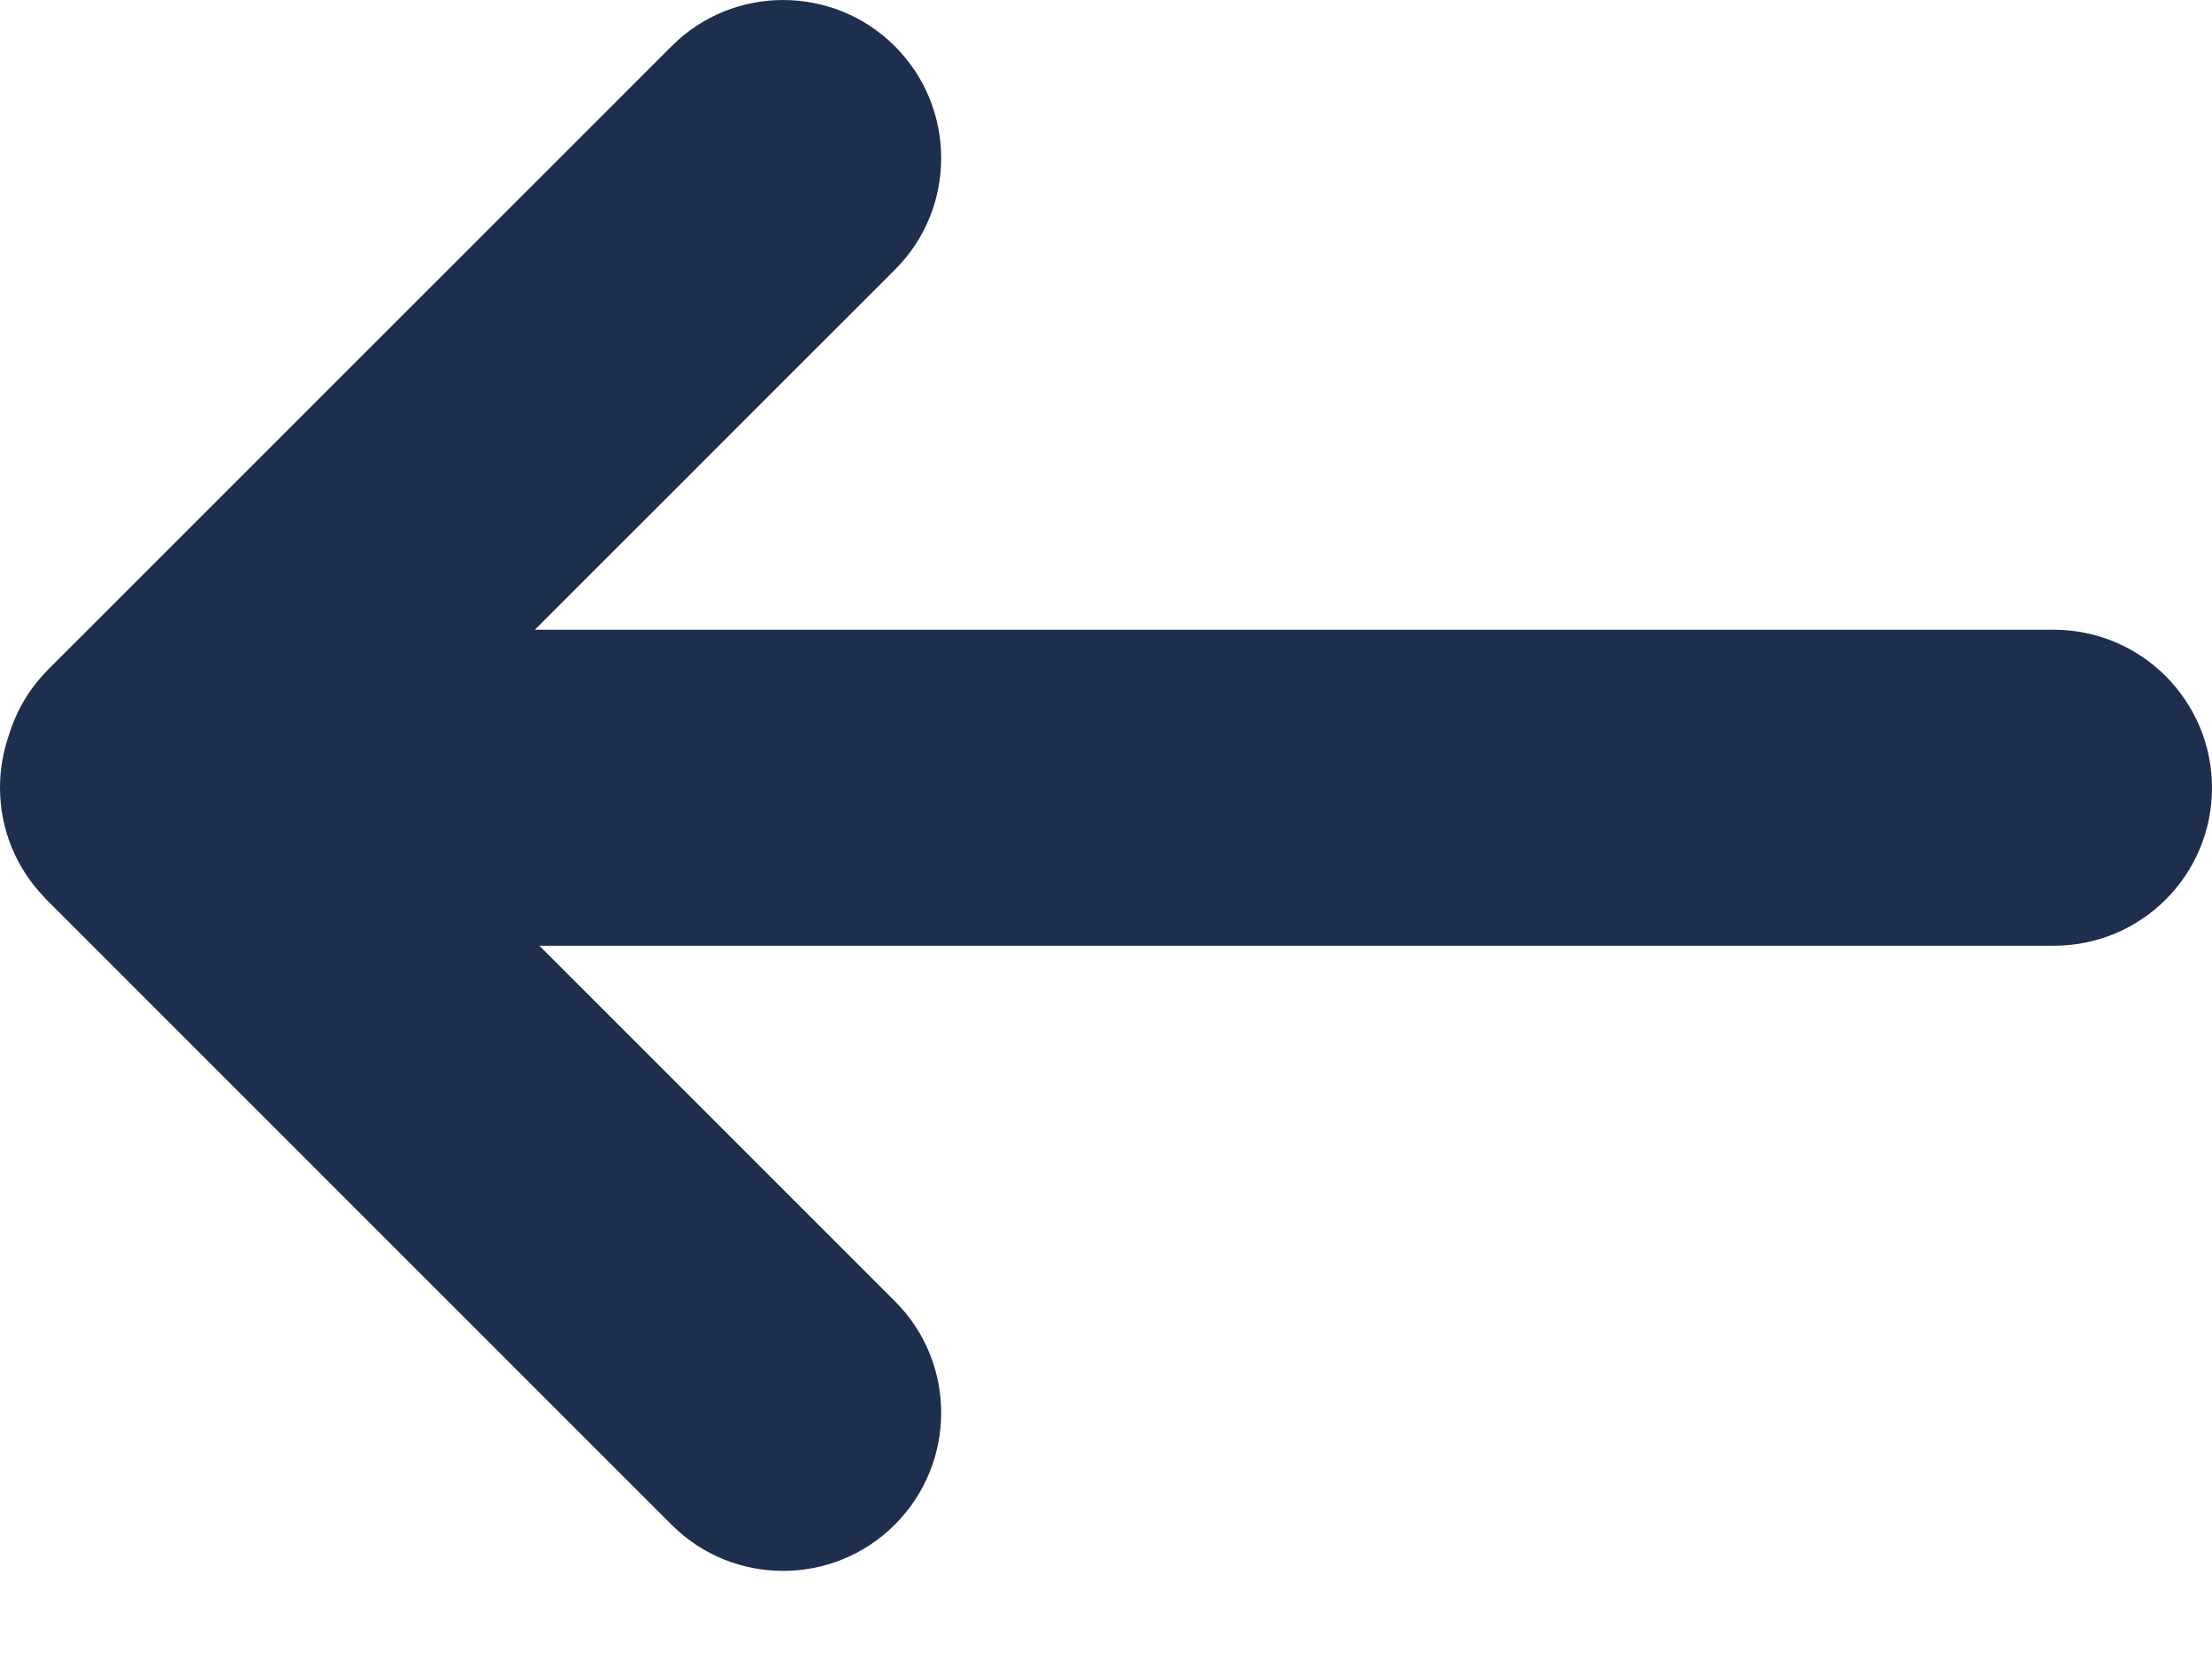
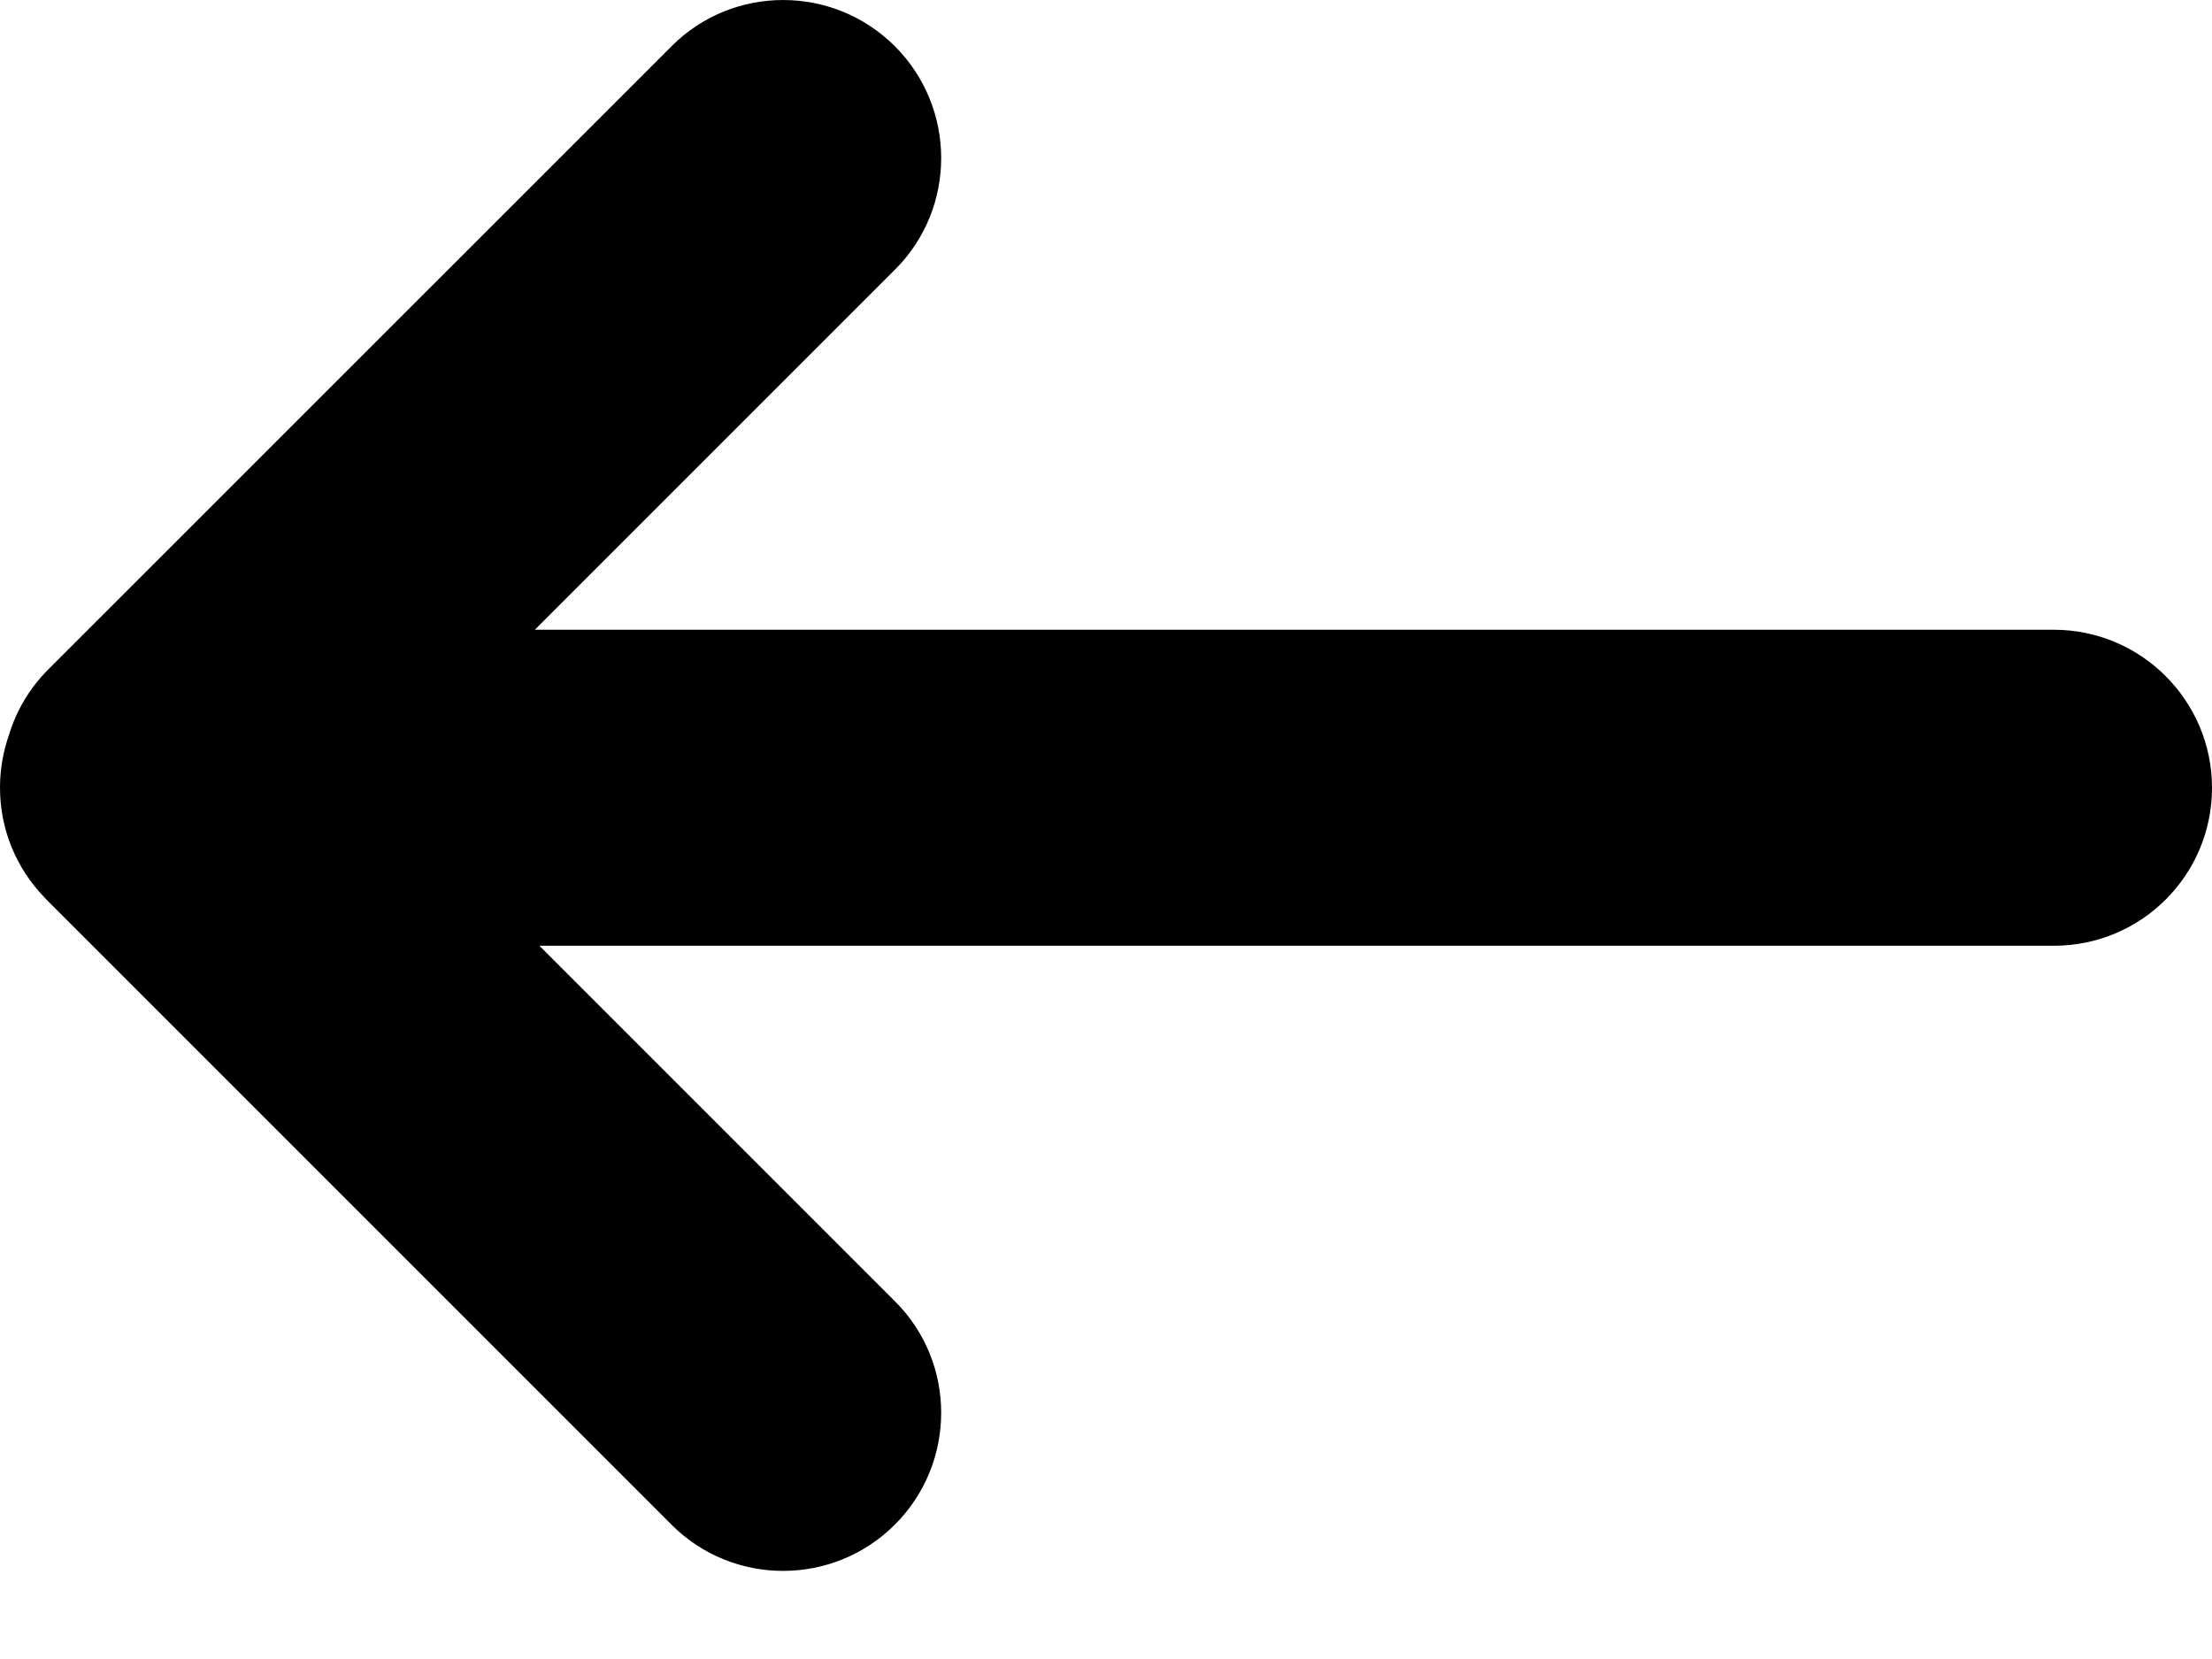
- <svg xmlns="http://www.w3.org/2000/svg" width="20" height="15" viewBox="0 0 20 15" fill="none">
-   <path fill-rule="evenodd" clip-rule="evenodd" d="M4.877 8.551L8.093 11.767C8.65 12.323 8.648 13.228 8.091 13.785C7.533 14.343 6.628 14.342 6.073 13.787L0.437 8.151C0.424 8.138 0.41 8.124 0.398 8.11C0.151 7.853 0 7.505 0 7.122C0 6.955 0.029 6.794 0.081 6.645C0.147 6.428 0.265 6.224 0.437 6.052L6.073 0.417C6.628 -0.139 7.533 -0.139 8.091 0.418C8.648 0.975 8.65 1.88 8.093 2.437L4.836 5.694H18.57C19.359 5.694 20 6.335 20 7.123C20 7.911 19.363 8.551 18.57 8.551L4.877 8.551Z" fill="#1E2F4E" />
+ <svg xmlns="http://www.w3.org/2000/svg" width="100%" height="100%" viewBox="0 0 20 15" fill="none">
+   <path fill-rule="evenodd" clip-rule="evenodd" d="M4.877 8.551L8.093 11.767C8.65 12.323 8.648 13.228 8.091 13.785C7.533 14.343 6.628 14.342 6.073 13.787L0.437 8.151C0.424 8.138 0.41 8.124 0.398 8.11C0.151 7.853 0 7.505 0 7.122C0 6.955 0.029 6.794 0.081 6.645C0.147 6.428 0.265 6.224 0.437 6.052L6.073 0.417C6.628 -0.139 7.533 -0.139 8.091 0.418C8.648 0.975 8.65 1.88 8.093 2.437L4.836 5.694H18.57C19.359 5.694 20 6.335 20 7.123C20 7.911 19.363 8.551 18.57 8.551L4.877 8.551Z" fill="currentColor" />
</svg>
